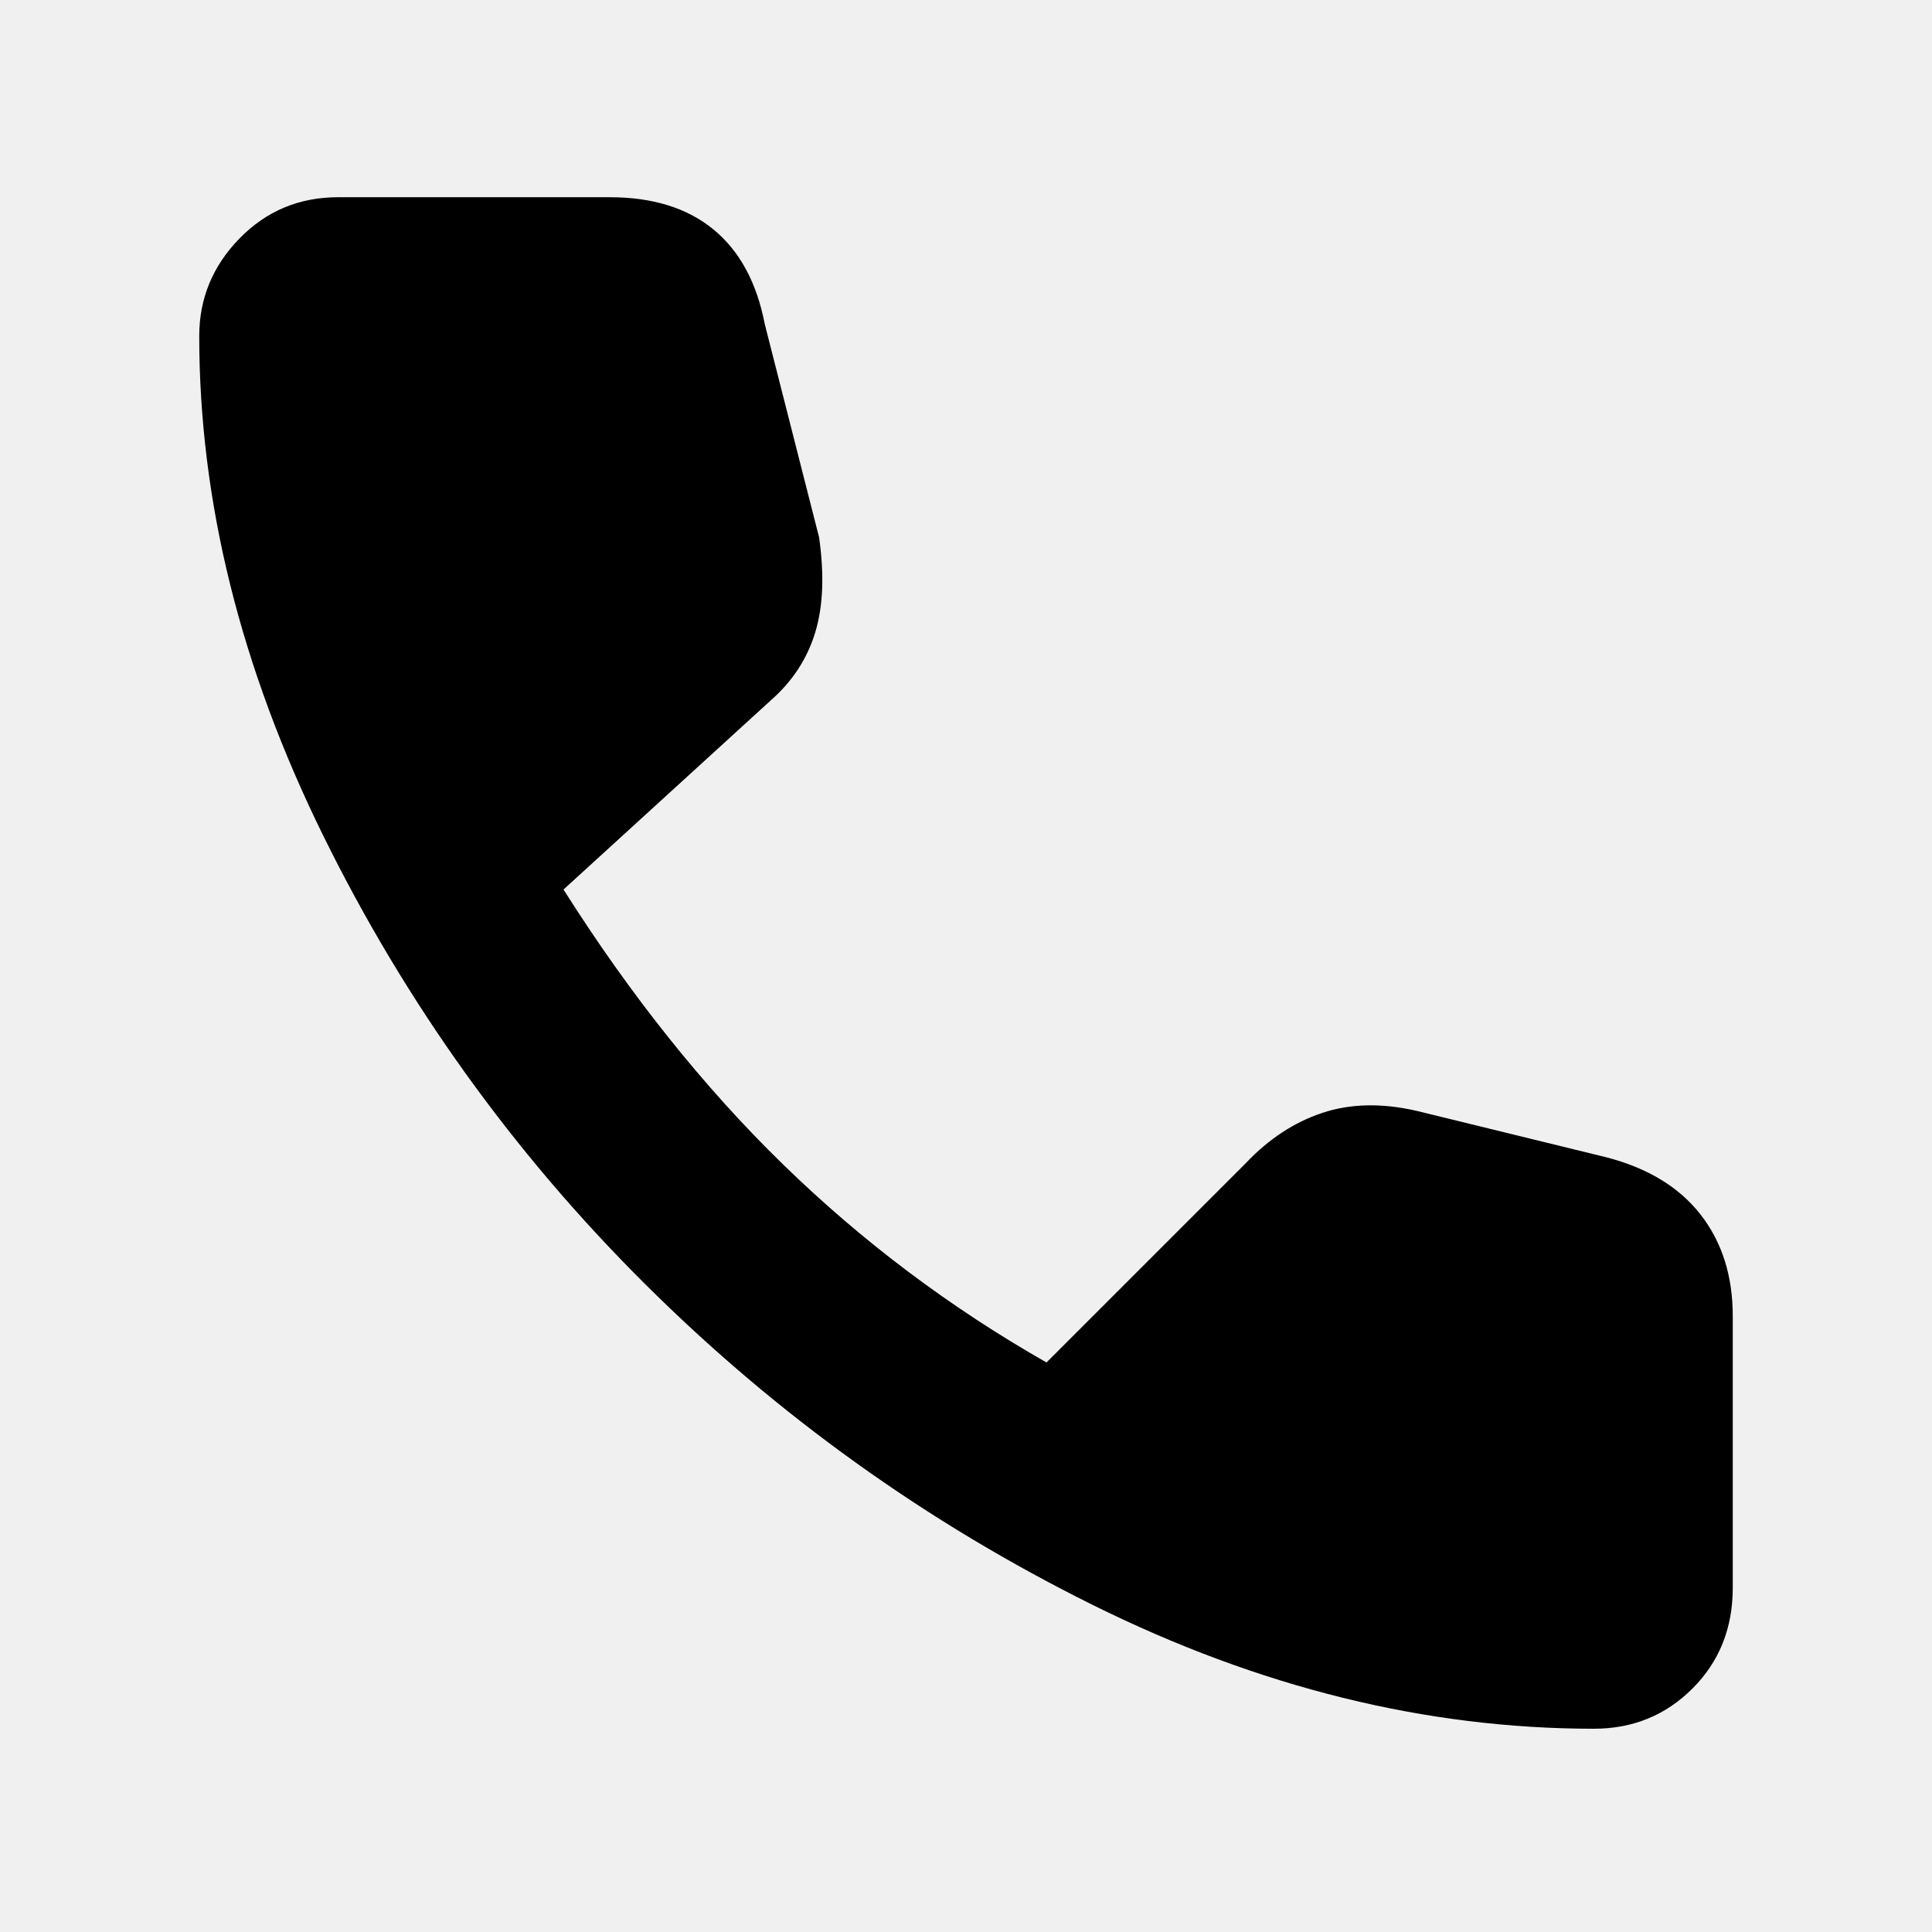
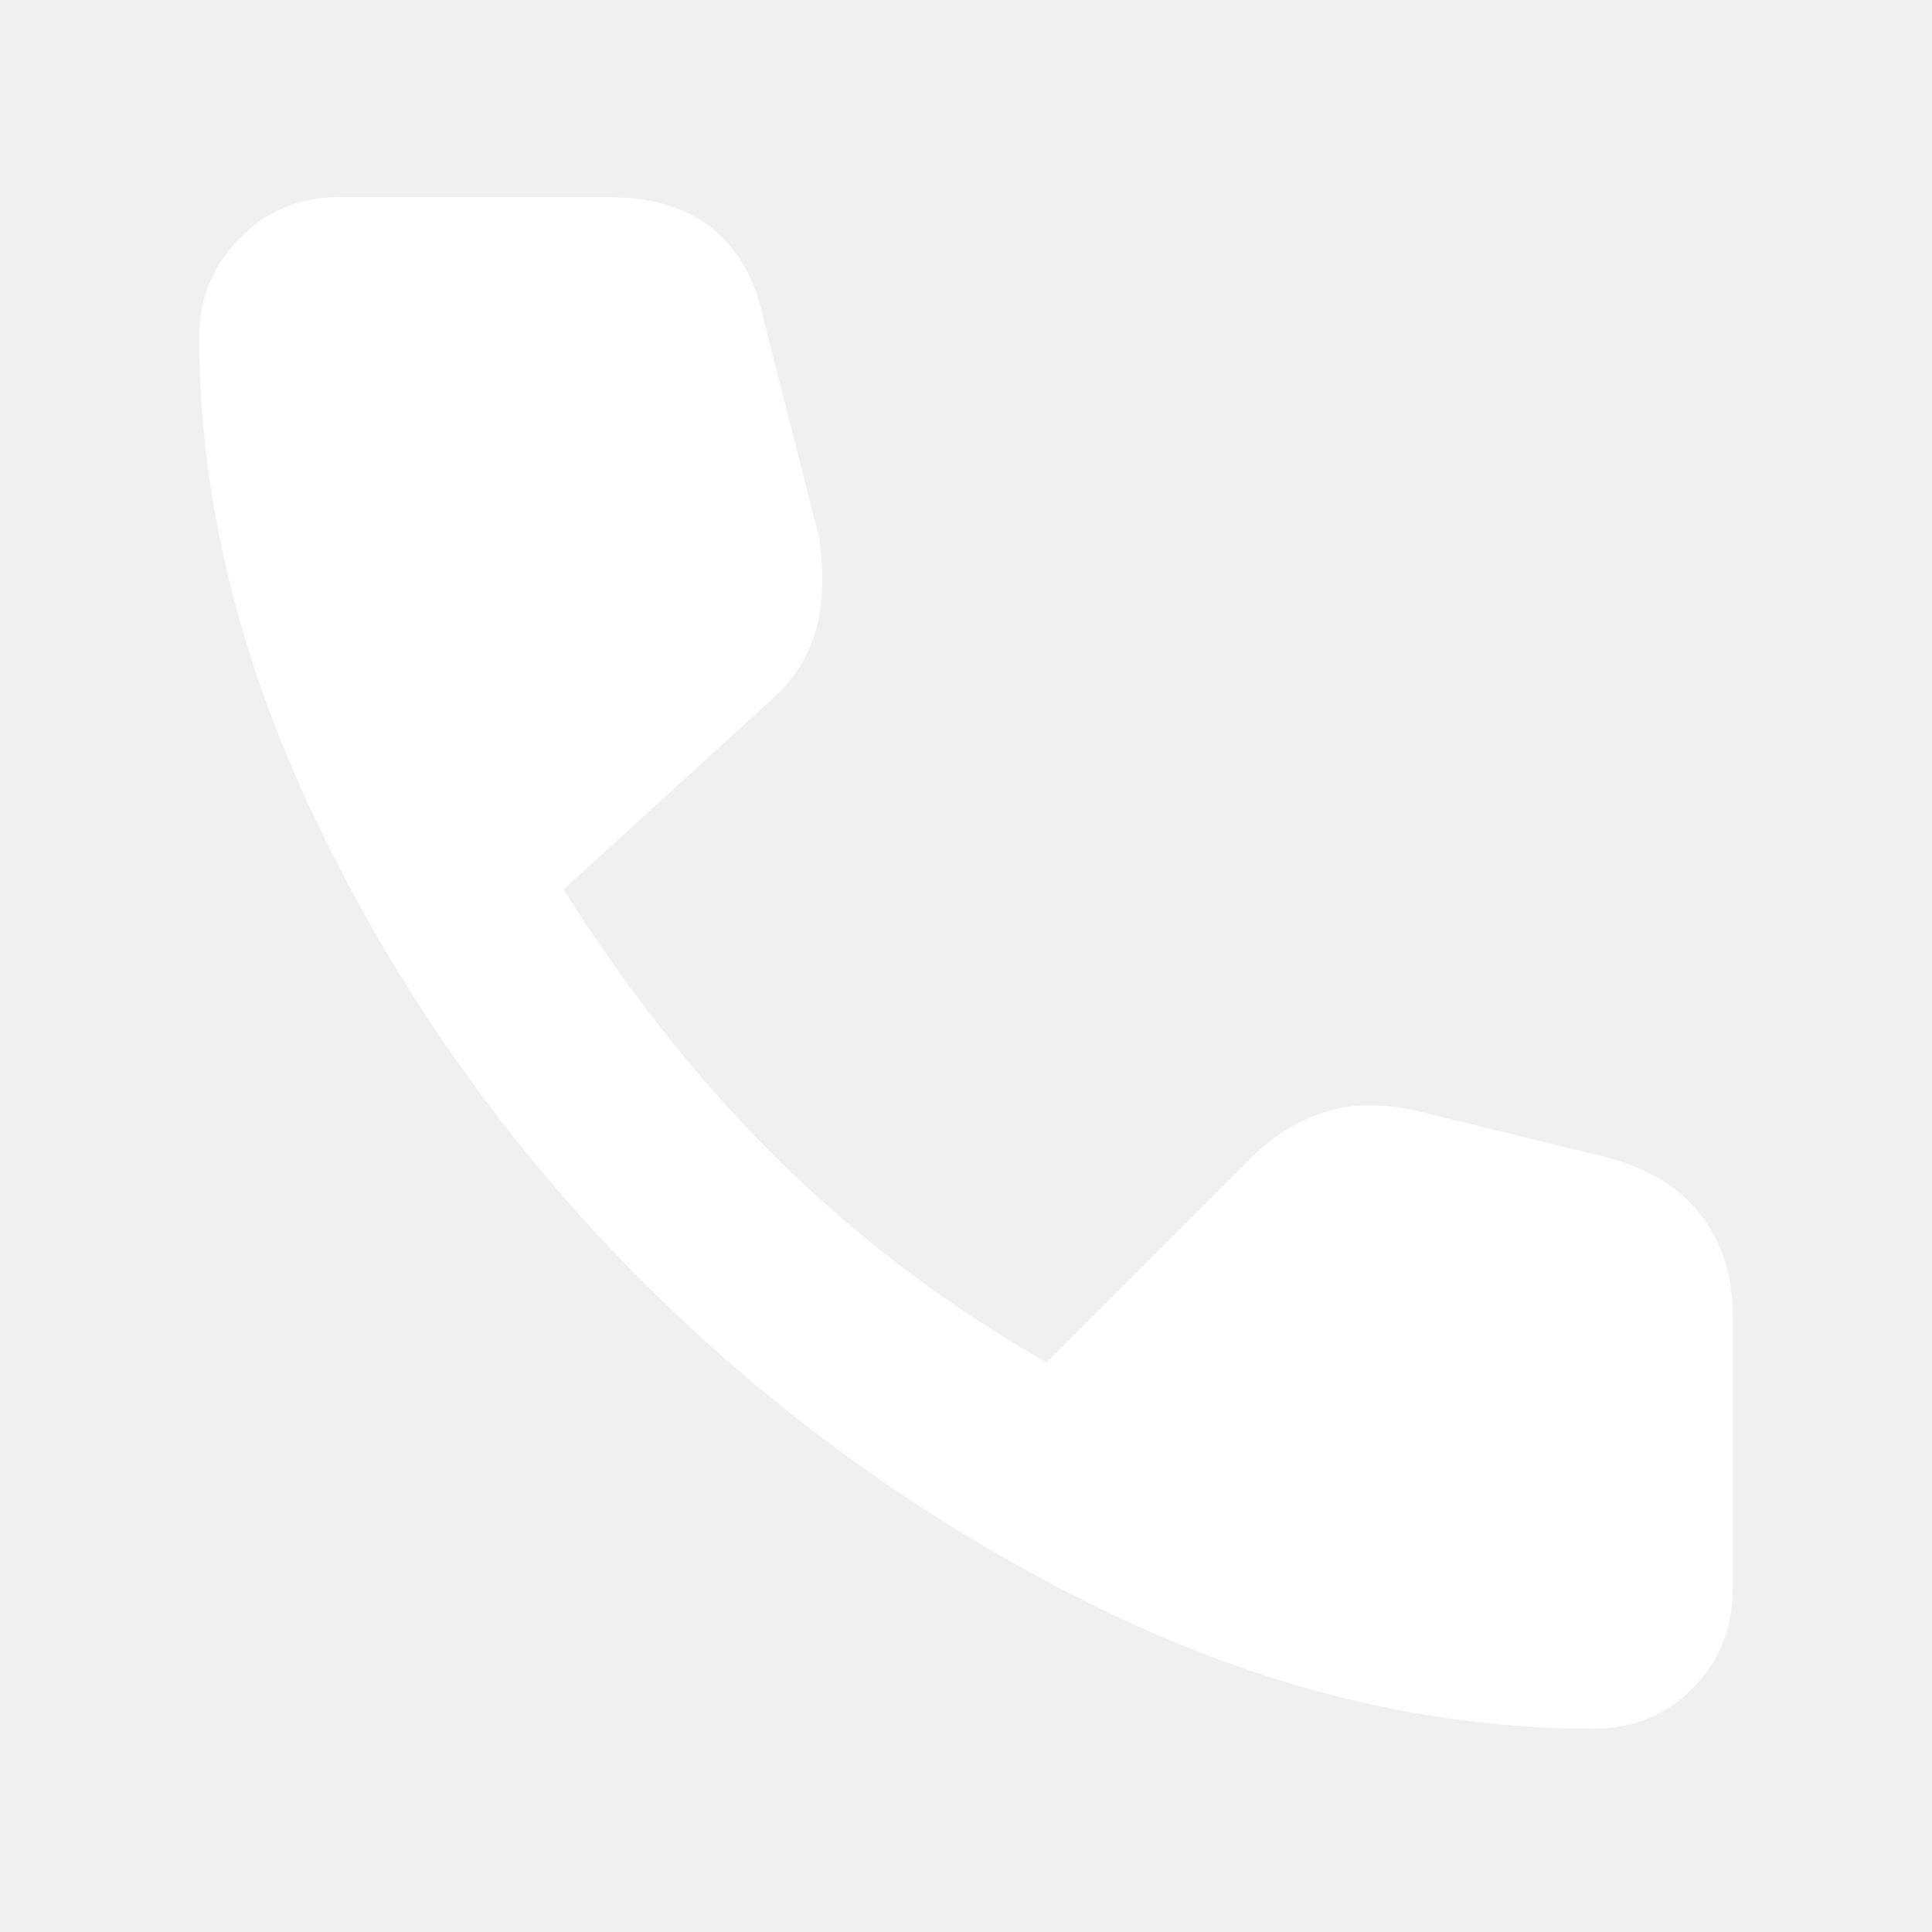
- <svg xmlns="http://www.w3.org/2000/svg" height="48" viewBox="0 96 960 960" width="48">
+ <svg xmlns="http://www.w3.org/2000/svg" fill="white" height="48" viewBox="0 96 960 960" width="48">
  <path d="M792 955q-125 0-249-61.5T320.5 734q-98.5-98-160-223T99 263q0-28 20-48.5t49-20.5h135q32 0 51.5 16t25.5 47l27 106q4 28-2 47.5T383 444l-103 94q50 79 109 136.5T520 773l99-99q17-18 38-25t47-1l94 23q31 8 47 28.5t16 50.5v135q0 30-20 50t-49 20Z" />
</svg>
